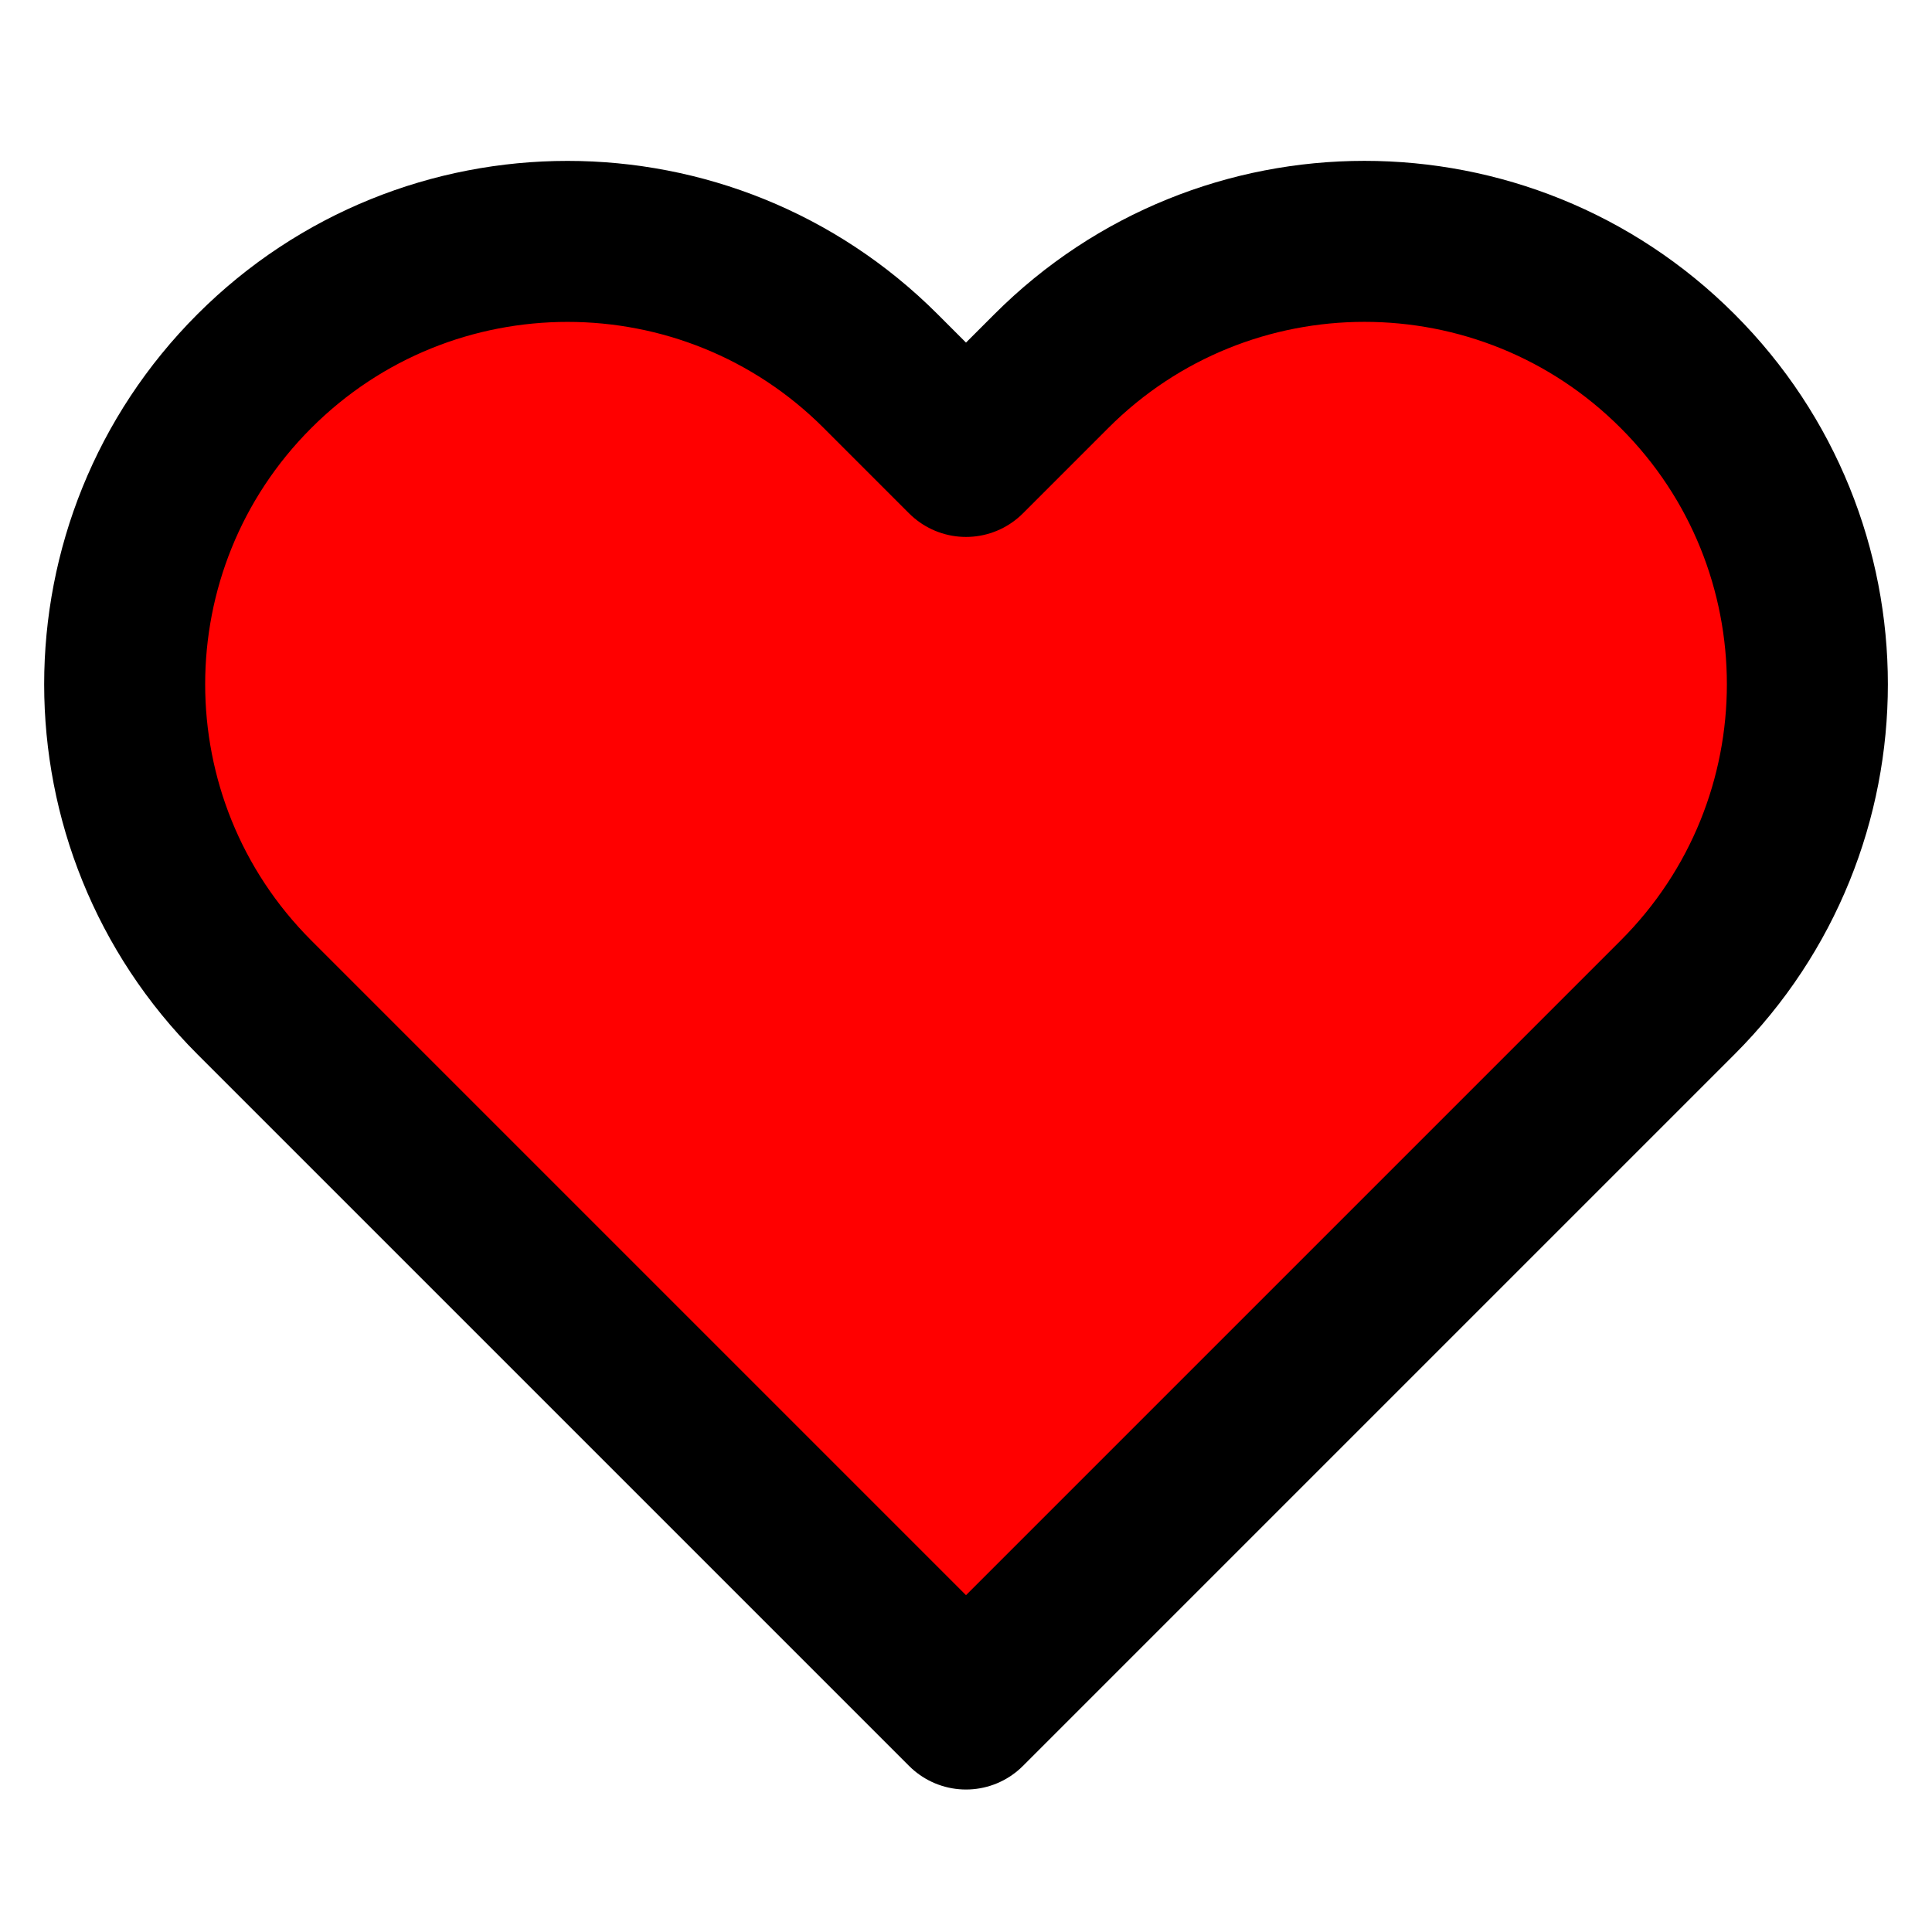
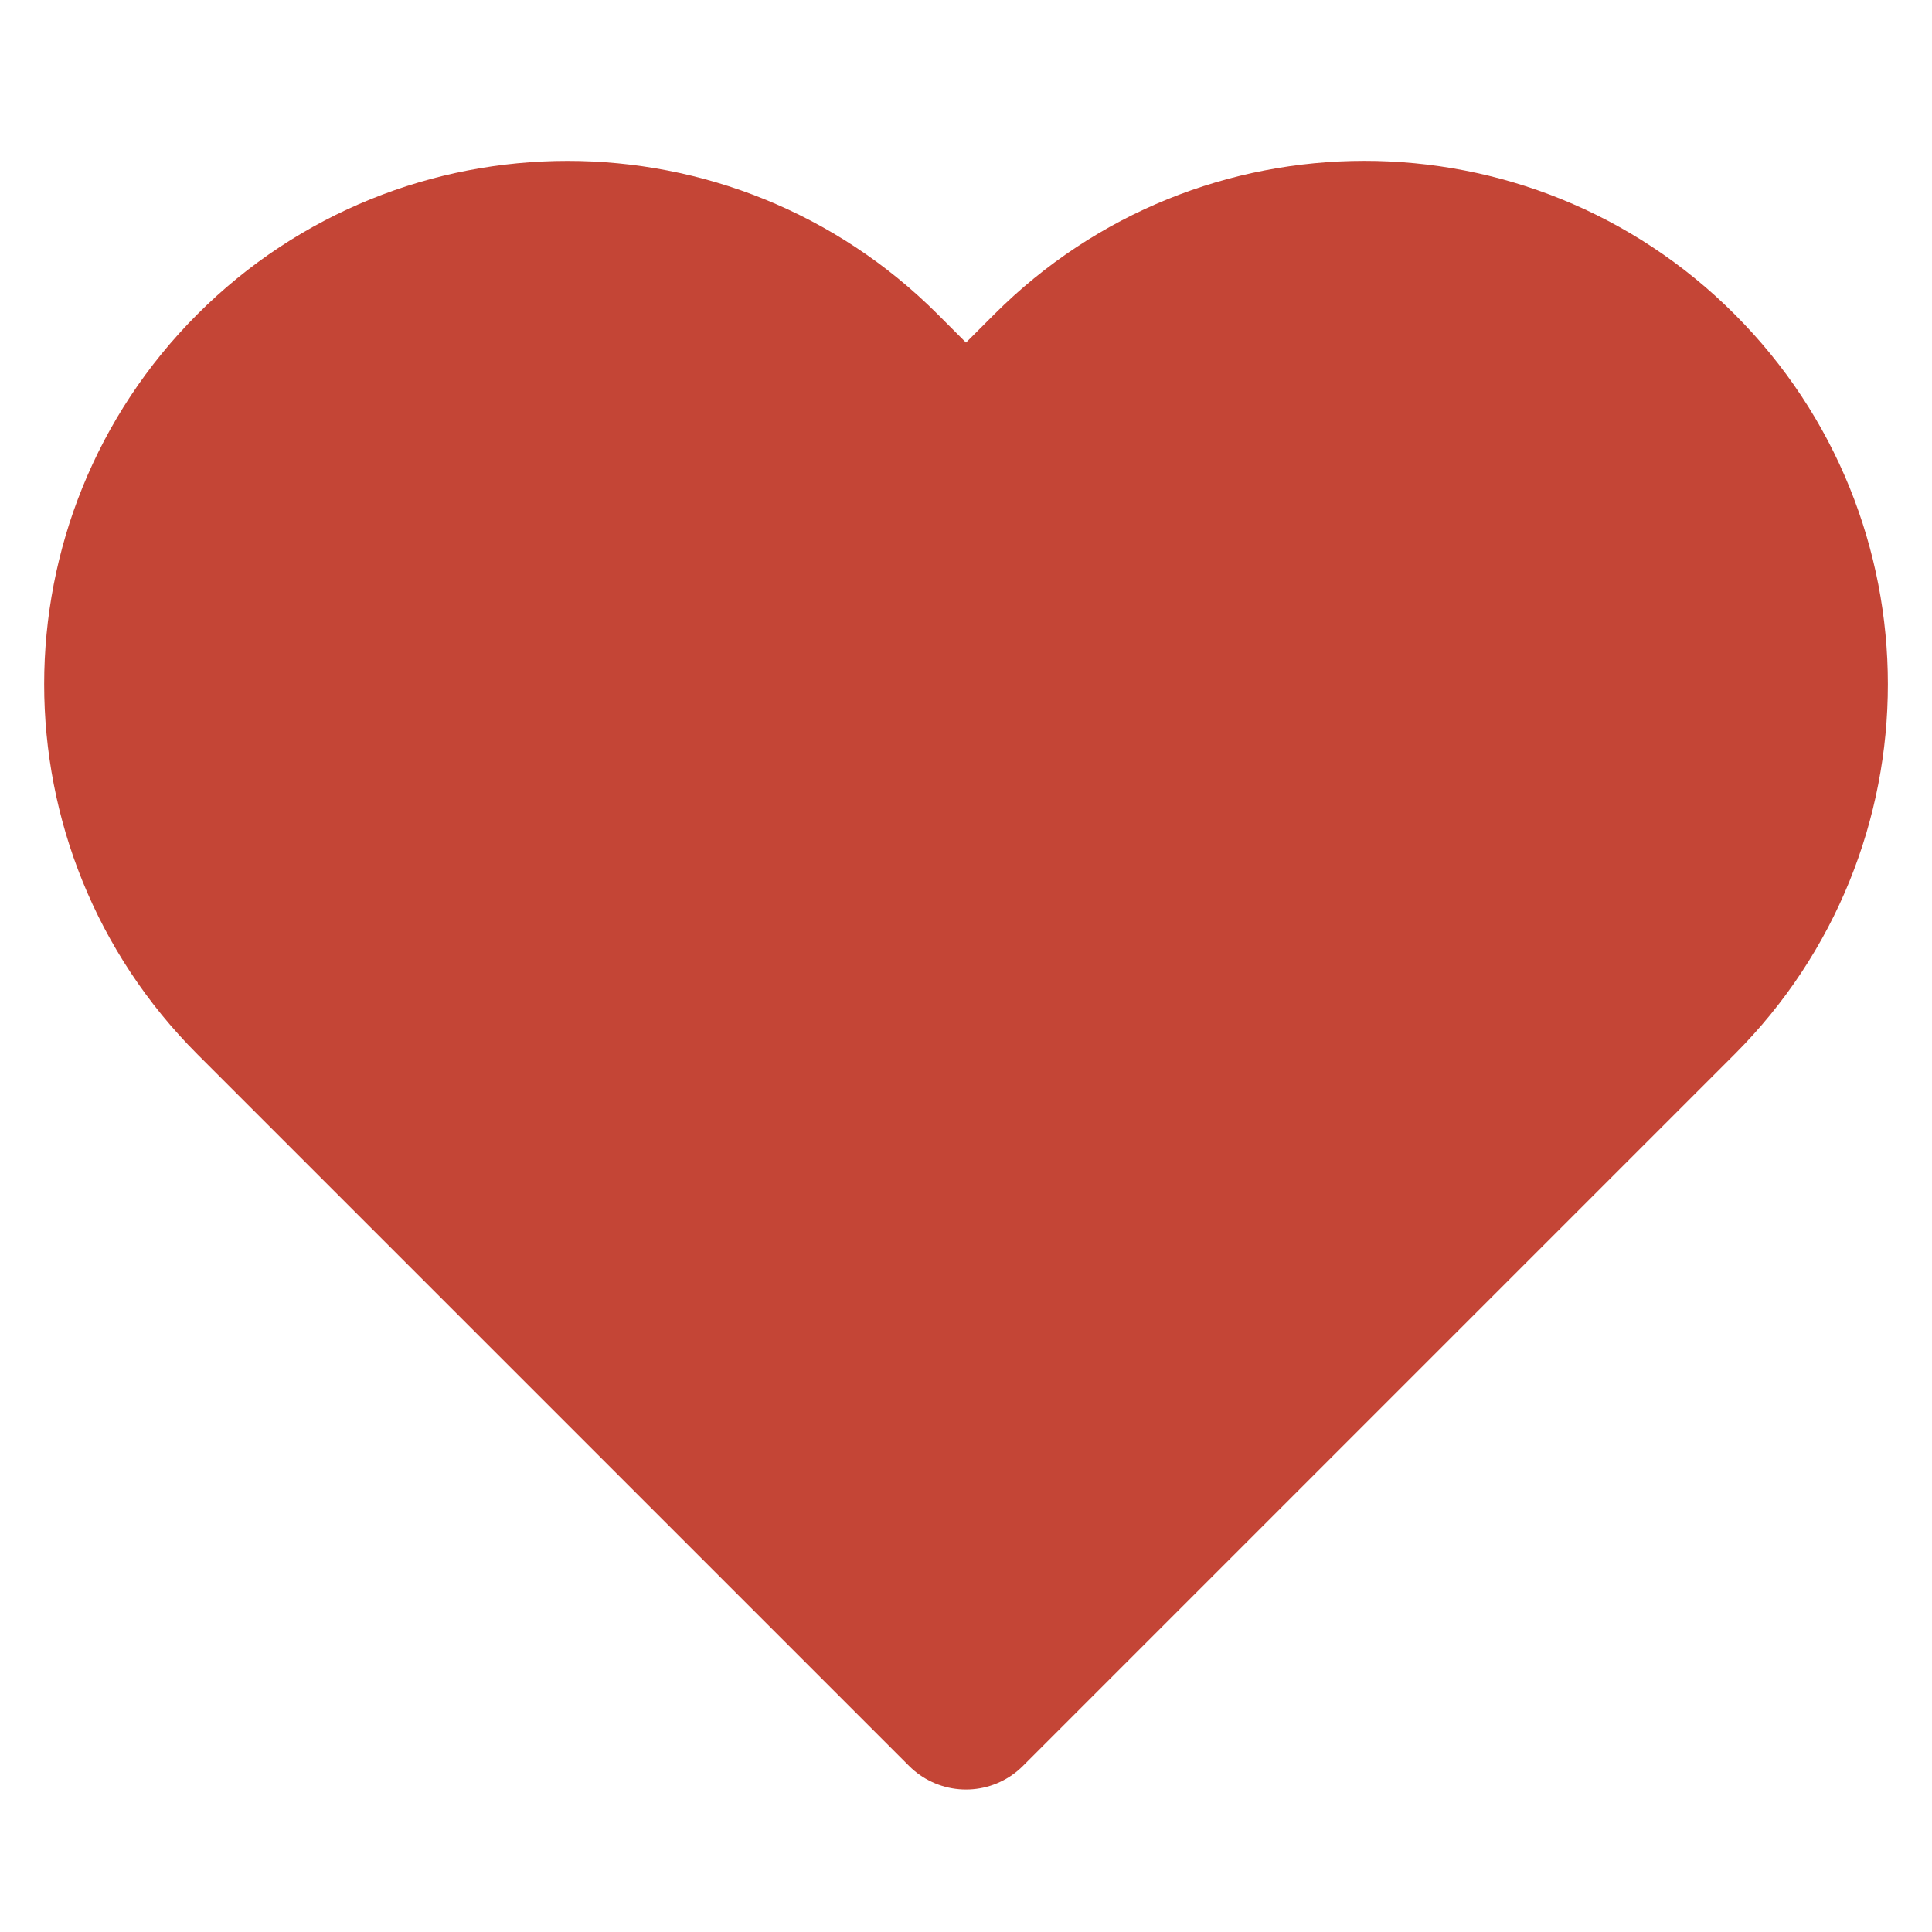
- <svg xmlns="http://www.w3.org/2000/svg" viewBox="0 0 24 24" fill="red" stroke="currentColor" stroke-width="2" stroke-linecap="round" stroke-linejoin="round" class="feather feather-heart">
+ <svg xmlns="http://www.w3.org/2000/svg" viewBox="0 0 24 24" fill="#C44536" stroke="#C44536" stroke-width="2" stroke-linecap="round" stroke-linejoin="round" class="feather feather-heart">
  <path d="M20.84 4.61a5.5 5.5 0 0 0-7.78 0L12 5.67l-1.06-1.06a5.5 5.5 0 0 0-7.78 7.78l1.06 1.06L12 21.23l7.78-7.78 1.06-1.06a5.5 5.5 0 0 0 0-7.78z" />
</svg>
